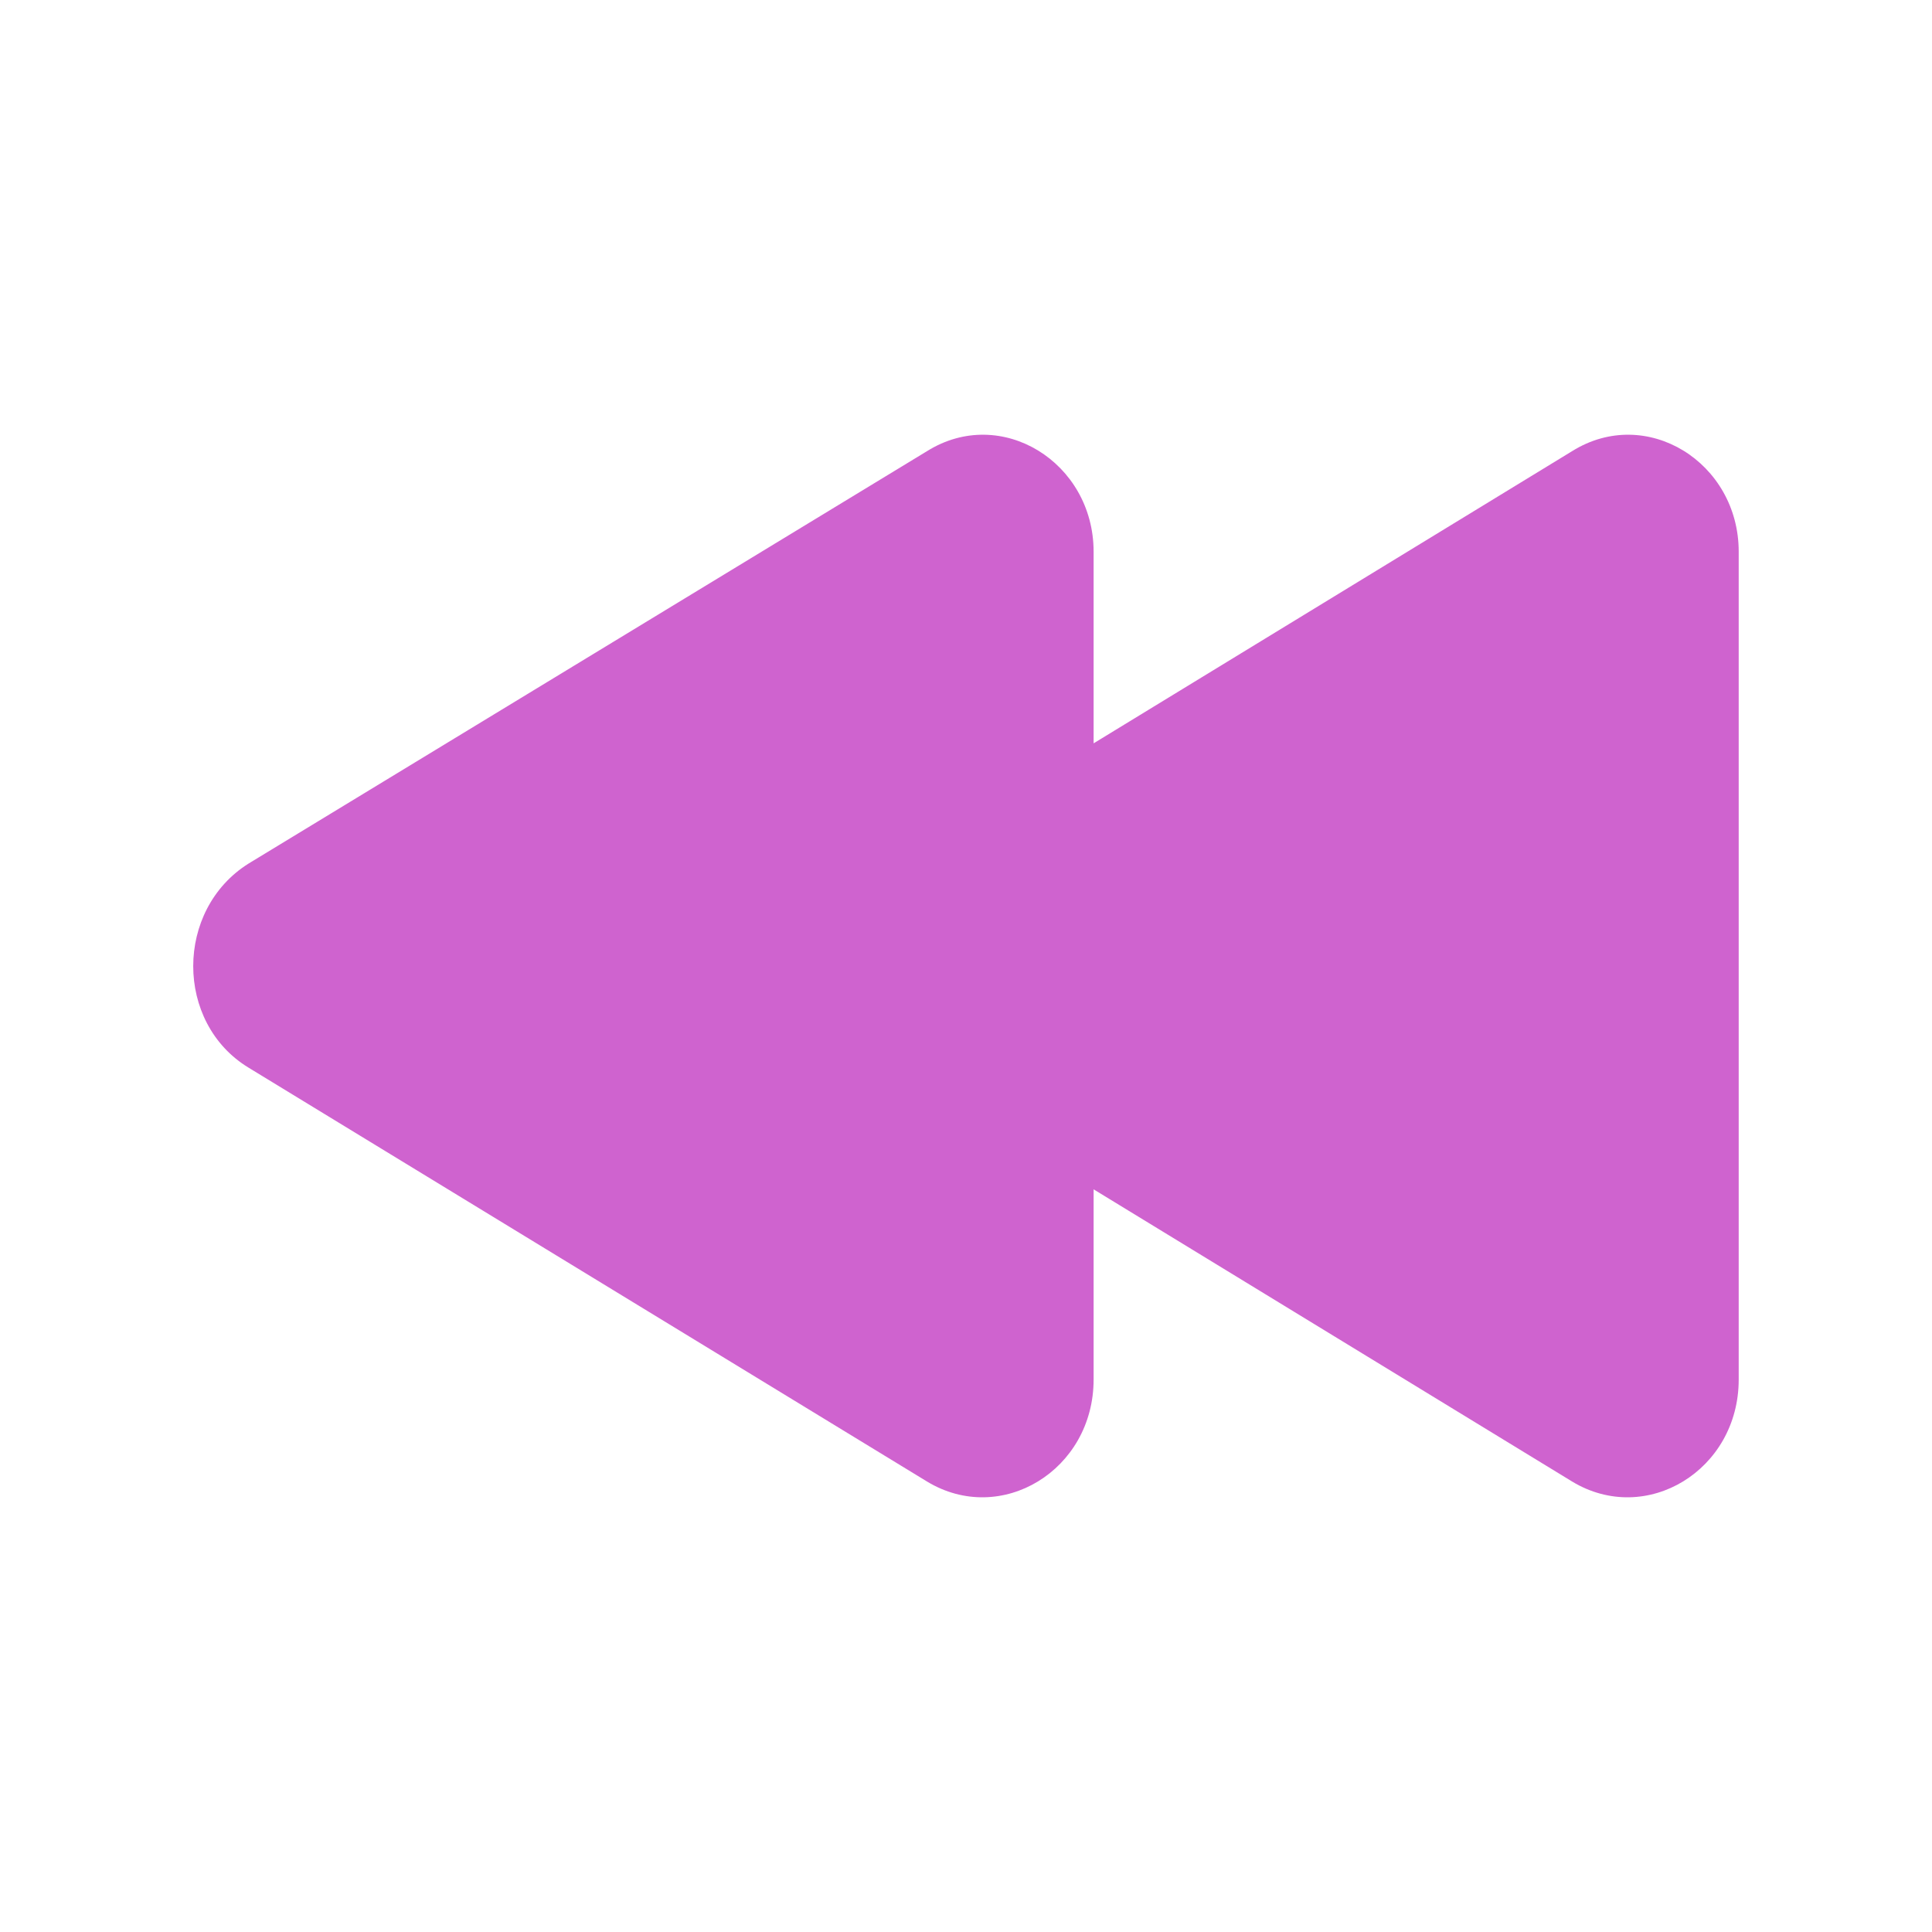
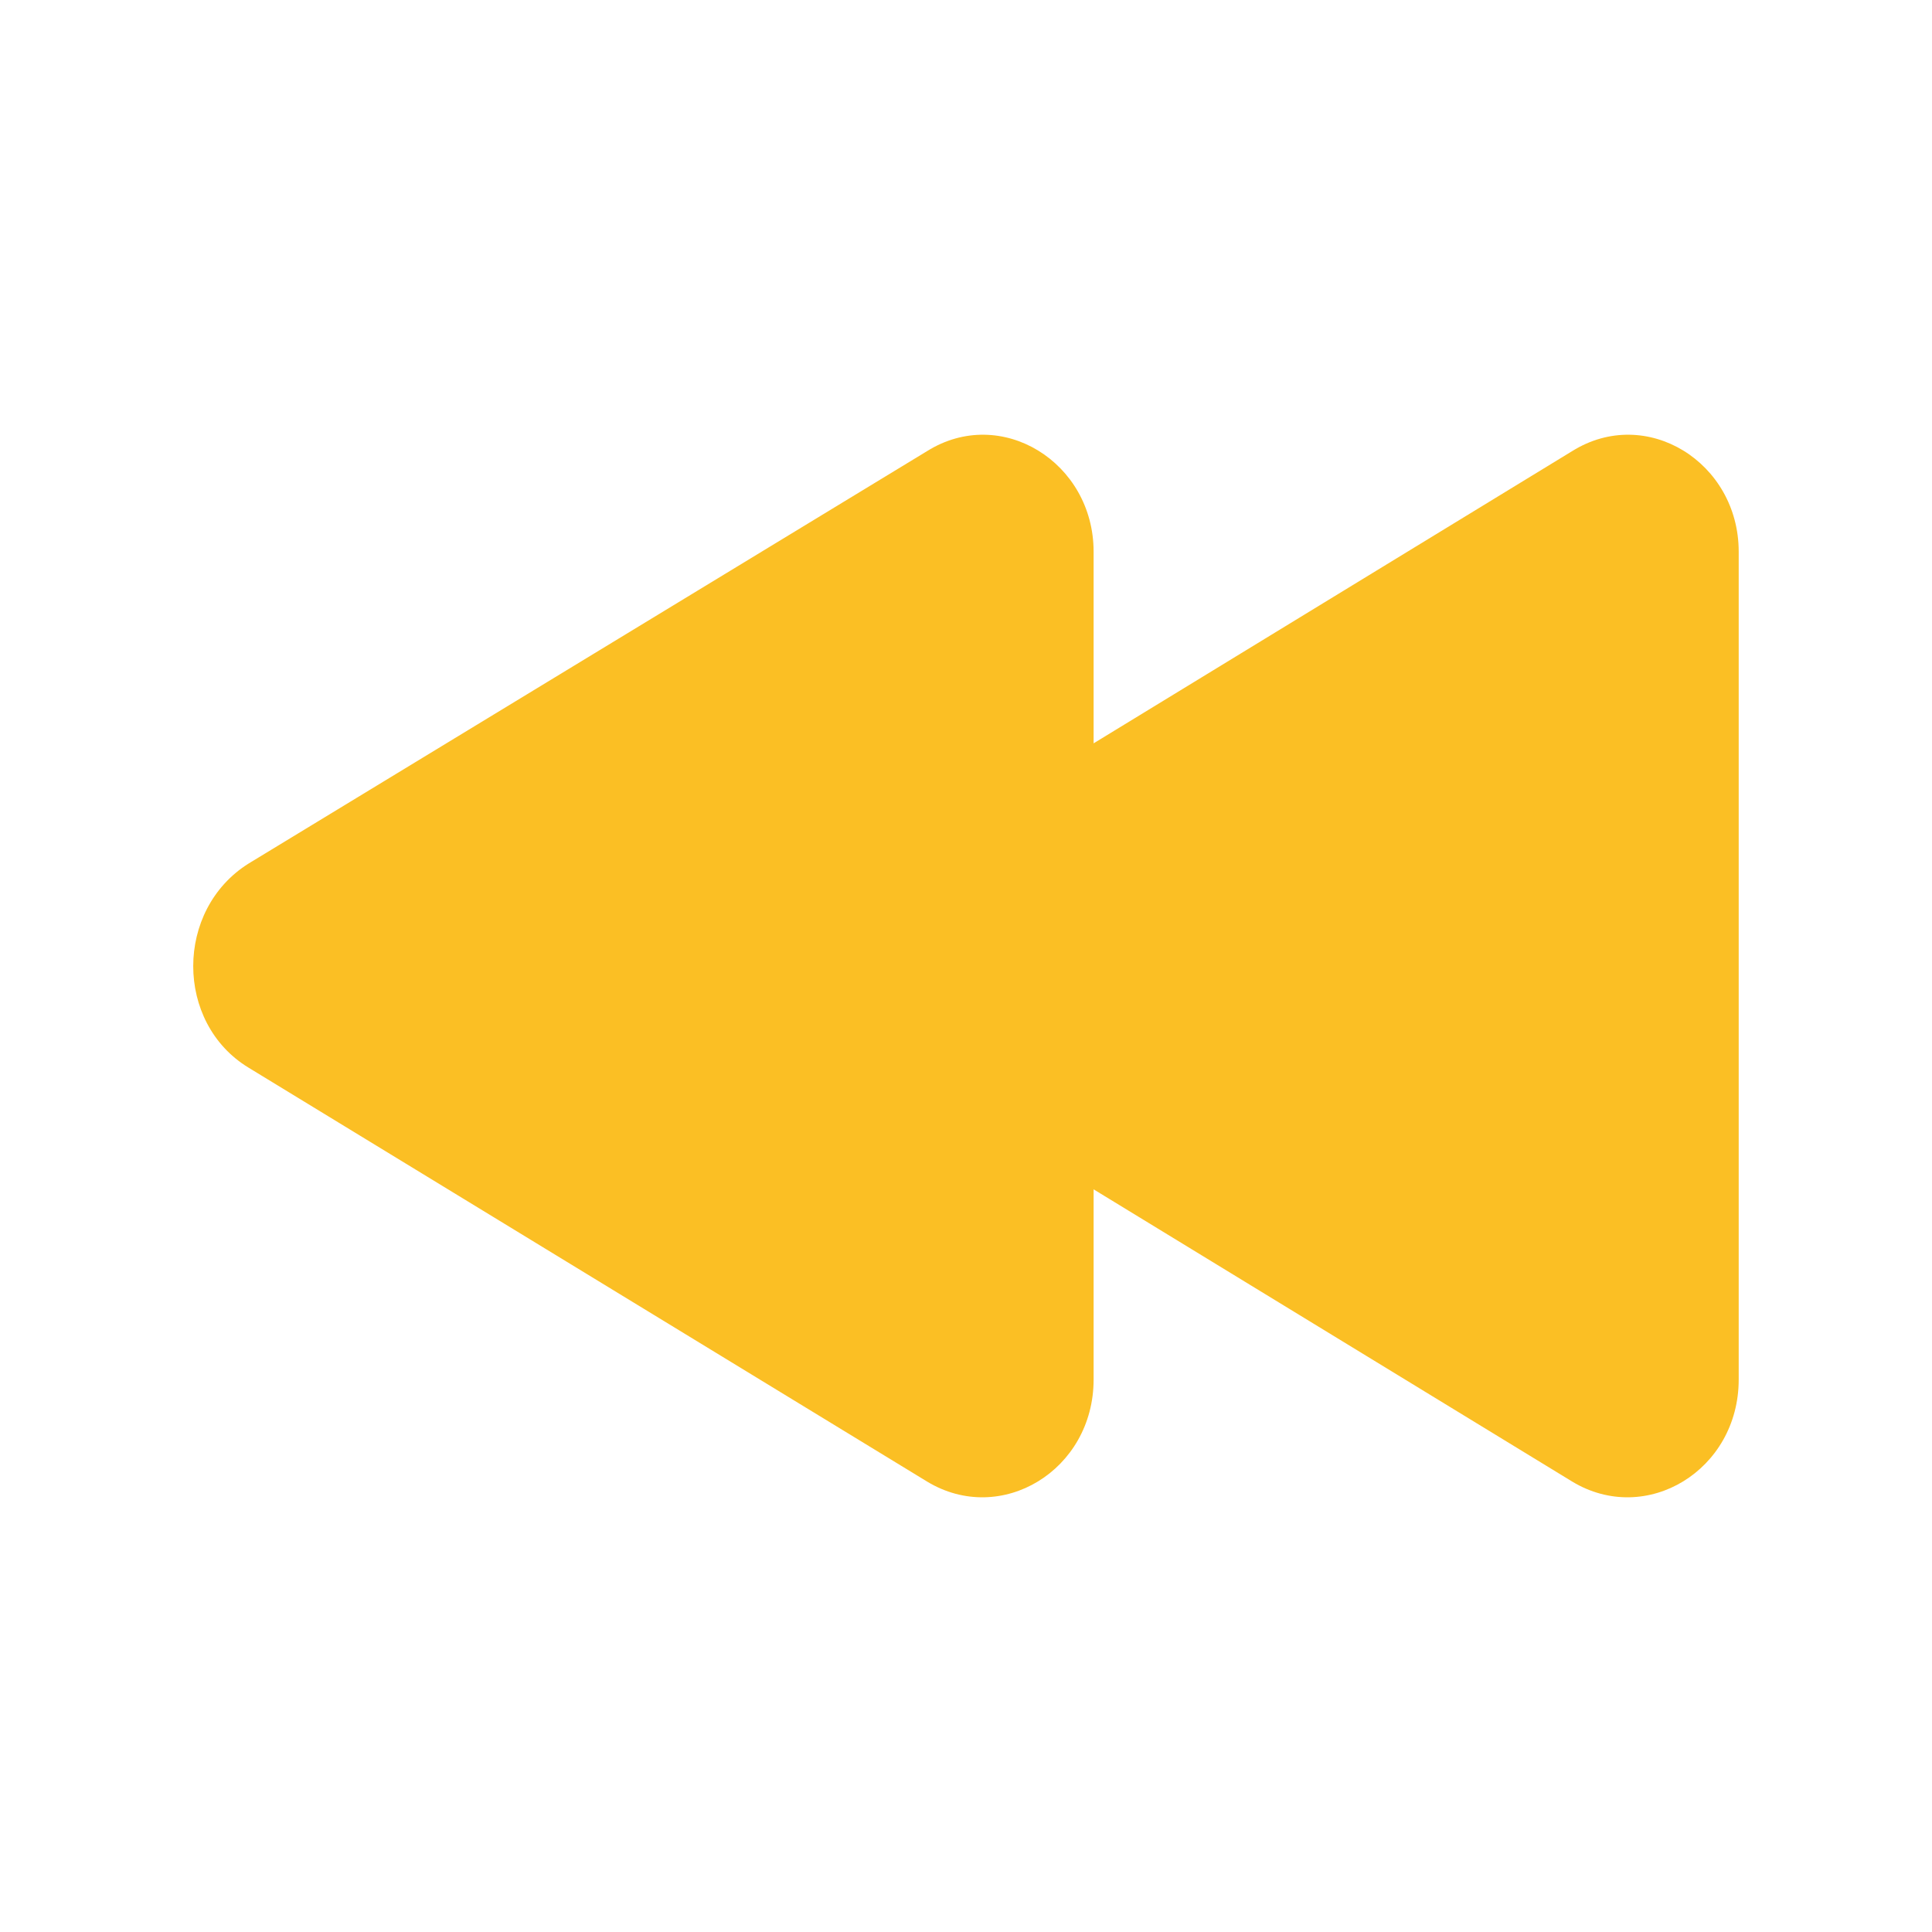
<svg xmlns="http://www.w3.org/2000/svg" width="20px" height="20px" viewBox="0 0 20 20" version="1.1">
  <defs />
  <g id="Page-1" stroke="none" stroke-width="1" fill="none" fill-rule="evenodd">
-     <g id="slower" fill="#CF63CF">
+     <g id="slower" fill="#fbbf24">
      <path d="M2.574,8.939 L9.597,4.67 C10.363,4.191 11.321,4.785 11.321,5.711 L11.321,7.695 L16.275,4.67 C17.042,4.191 17.999,4.785 17.999,5.711 L17.999,14.281 C17.999,15.22 17.042,15.801 16.275,15.337 L11.321,12.312 L11.321,14.281 C11.321,15.22 10.363,15.801 9.597,15.337 L2.574,11.053 C1.809,10.589 1.809,9.418 2.574,8.939" />
    </g>
  </g>
</svg>
